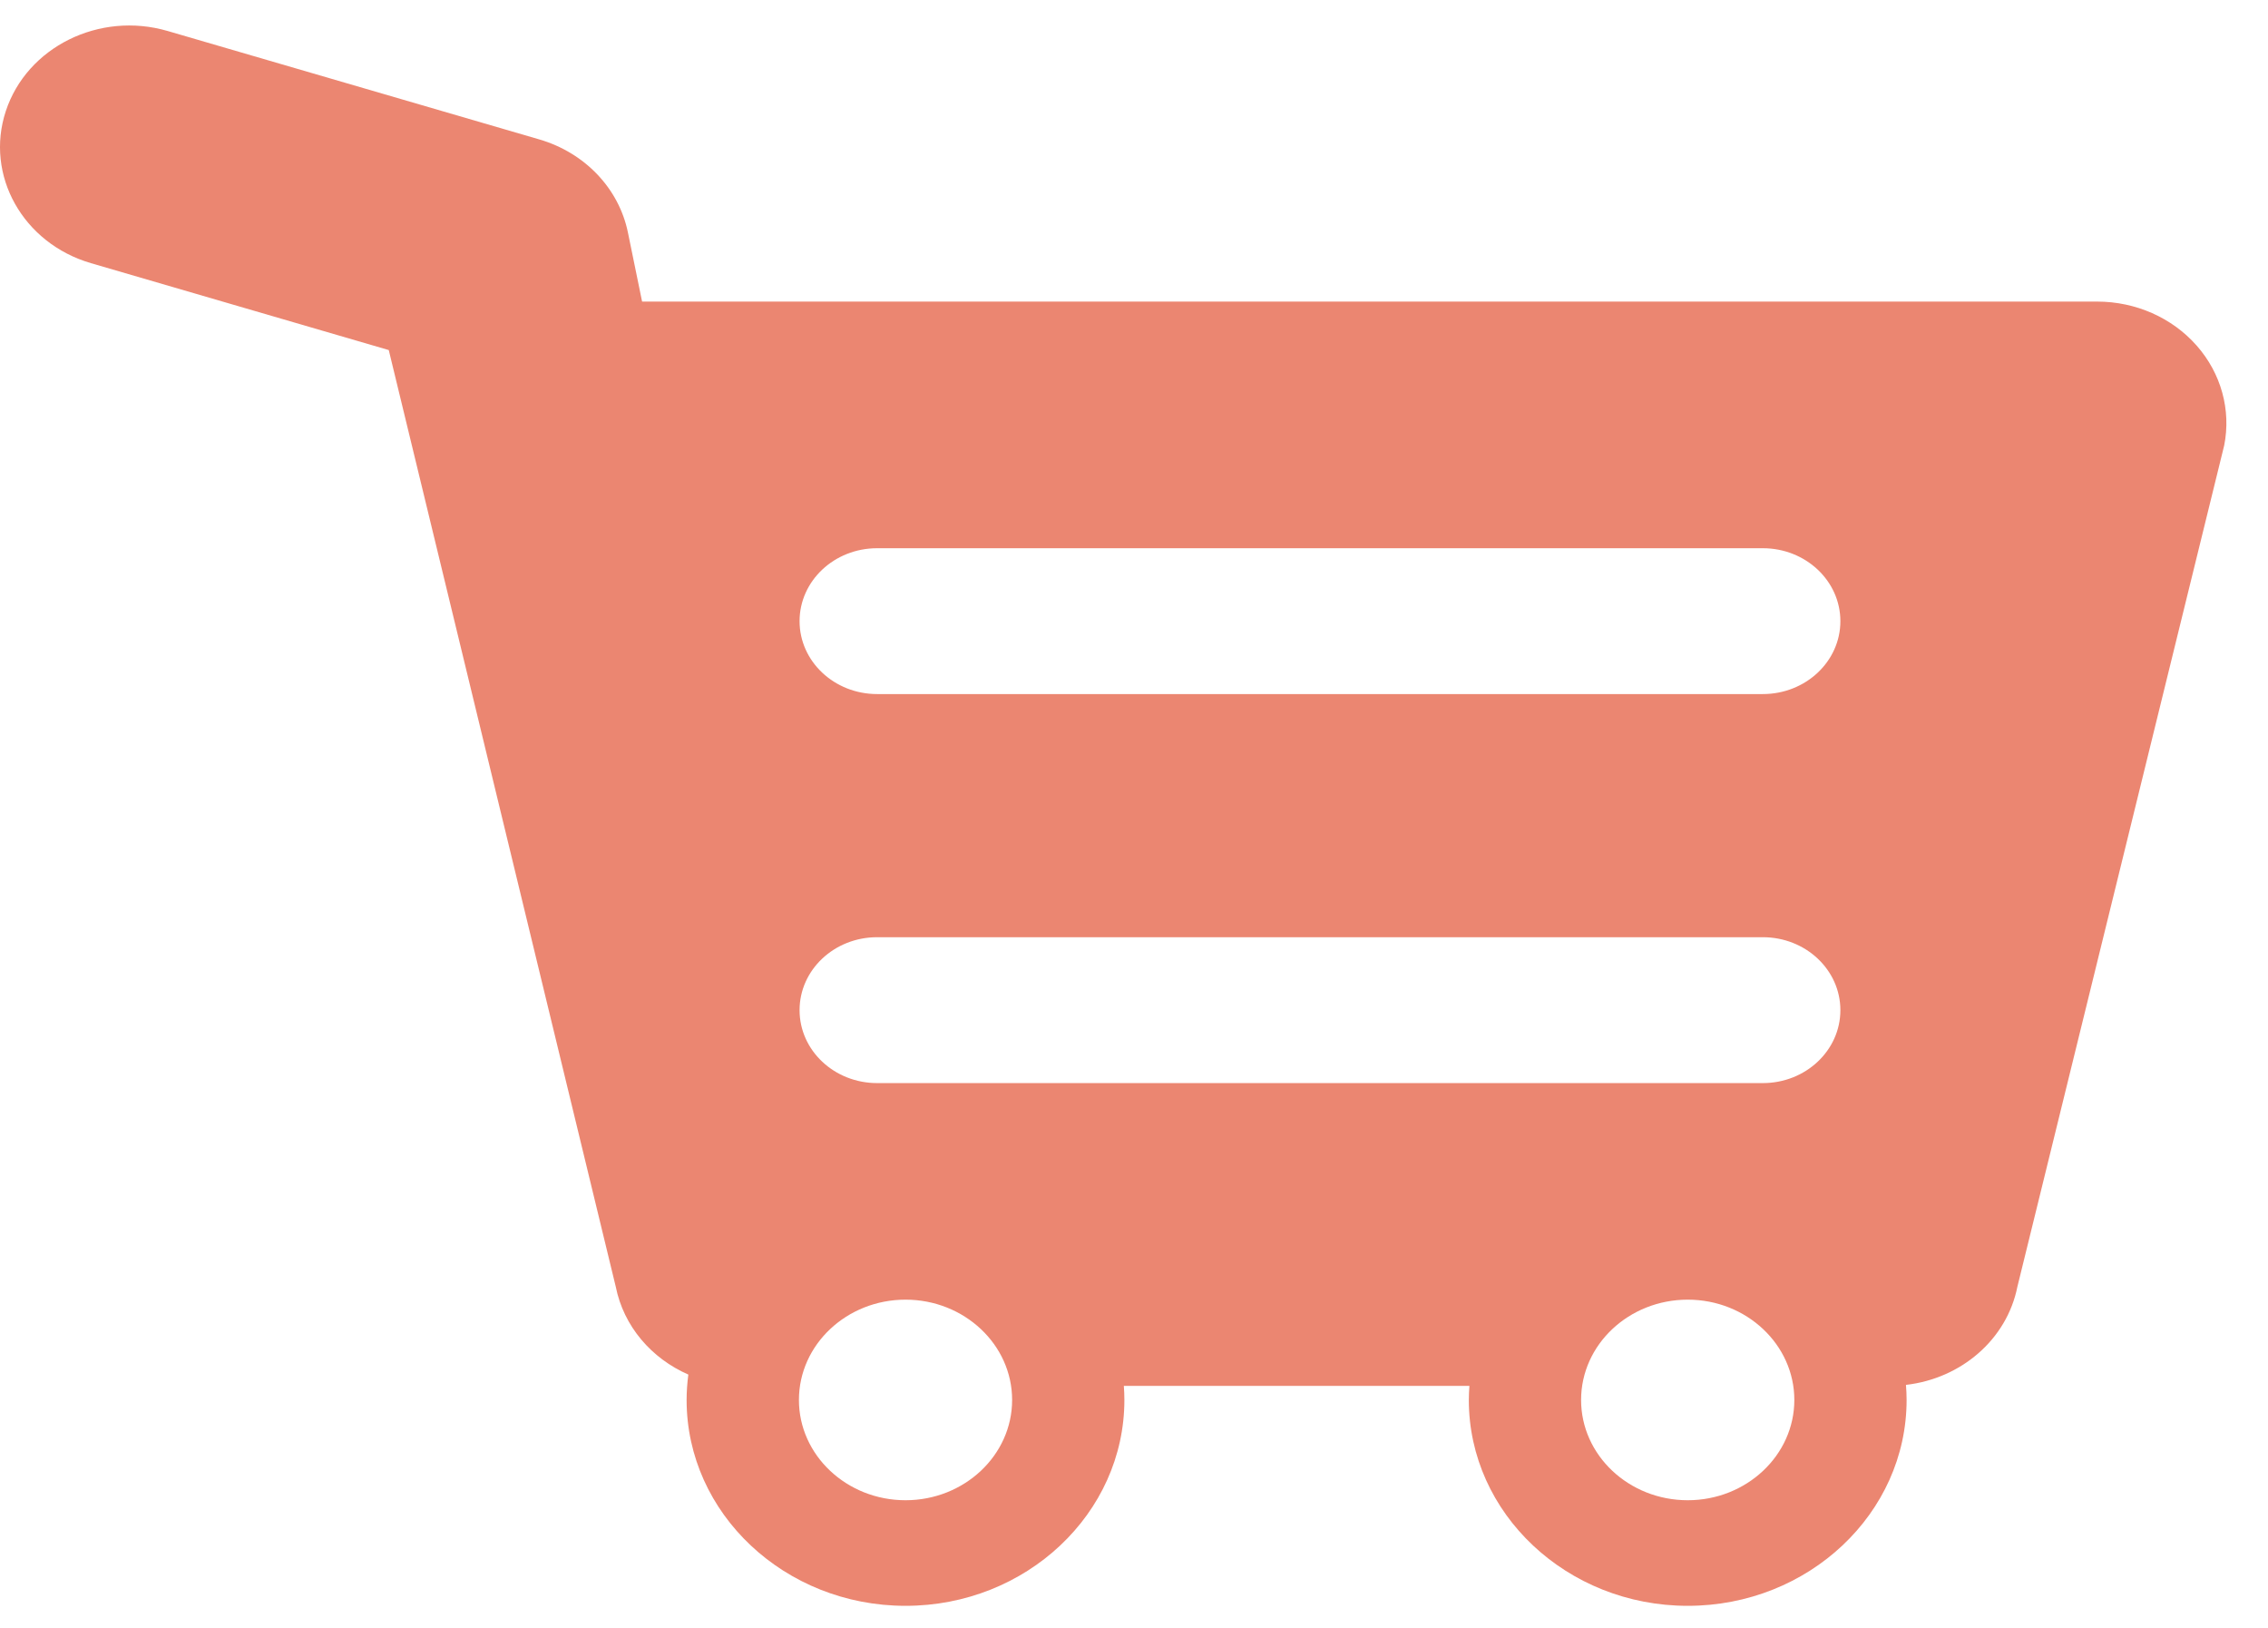
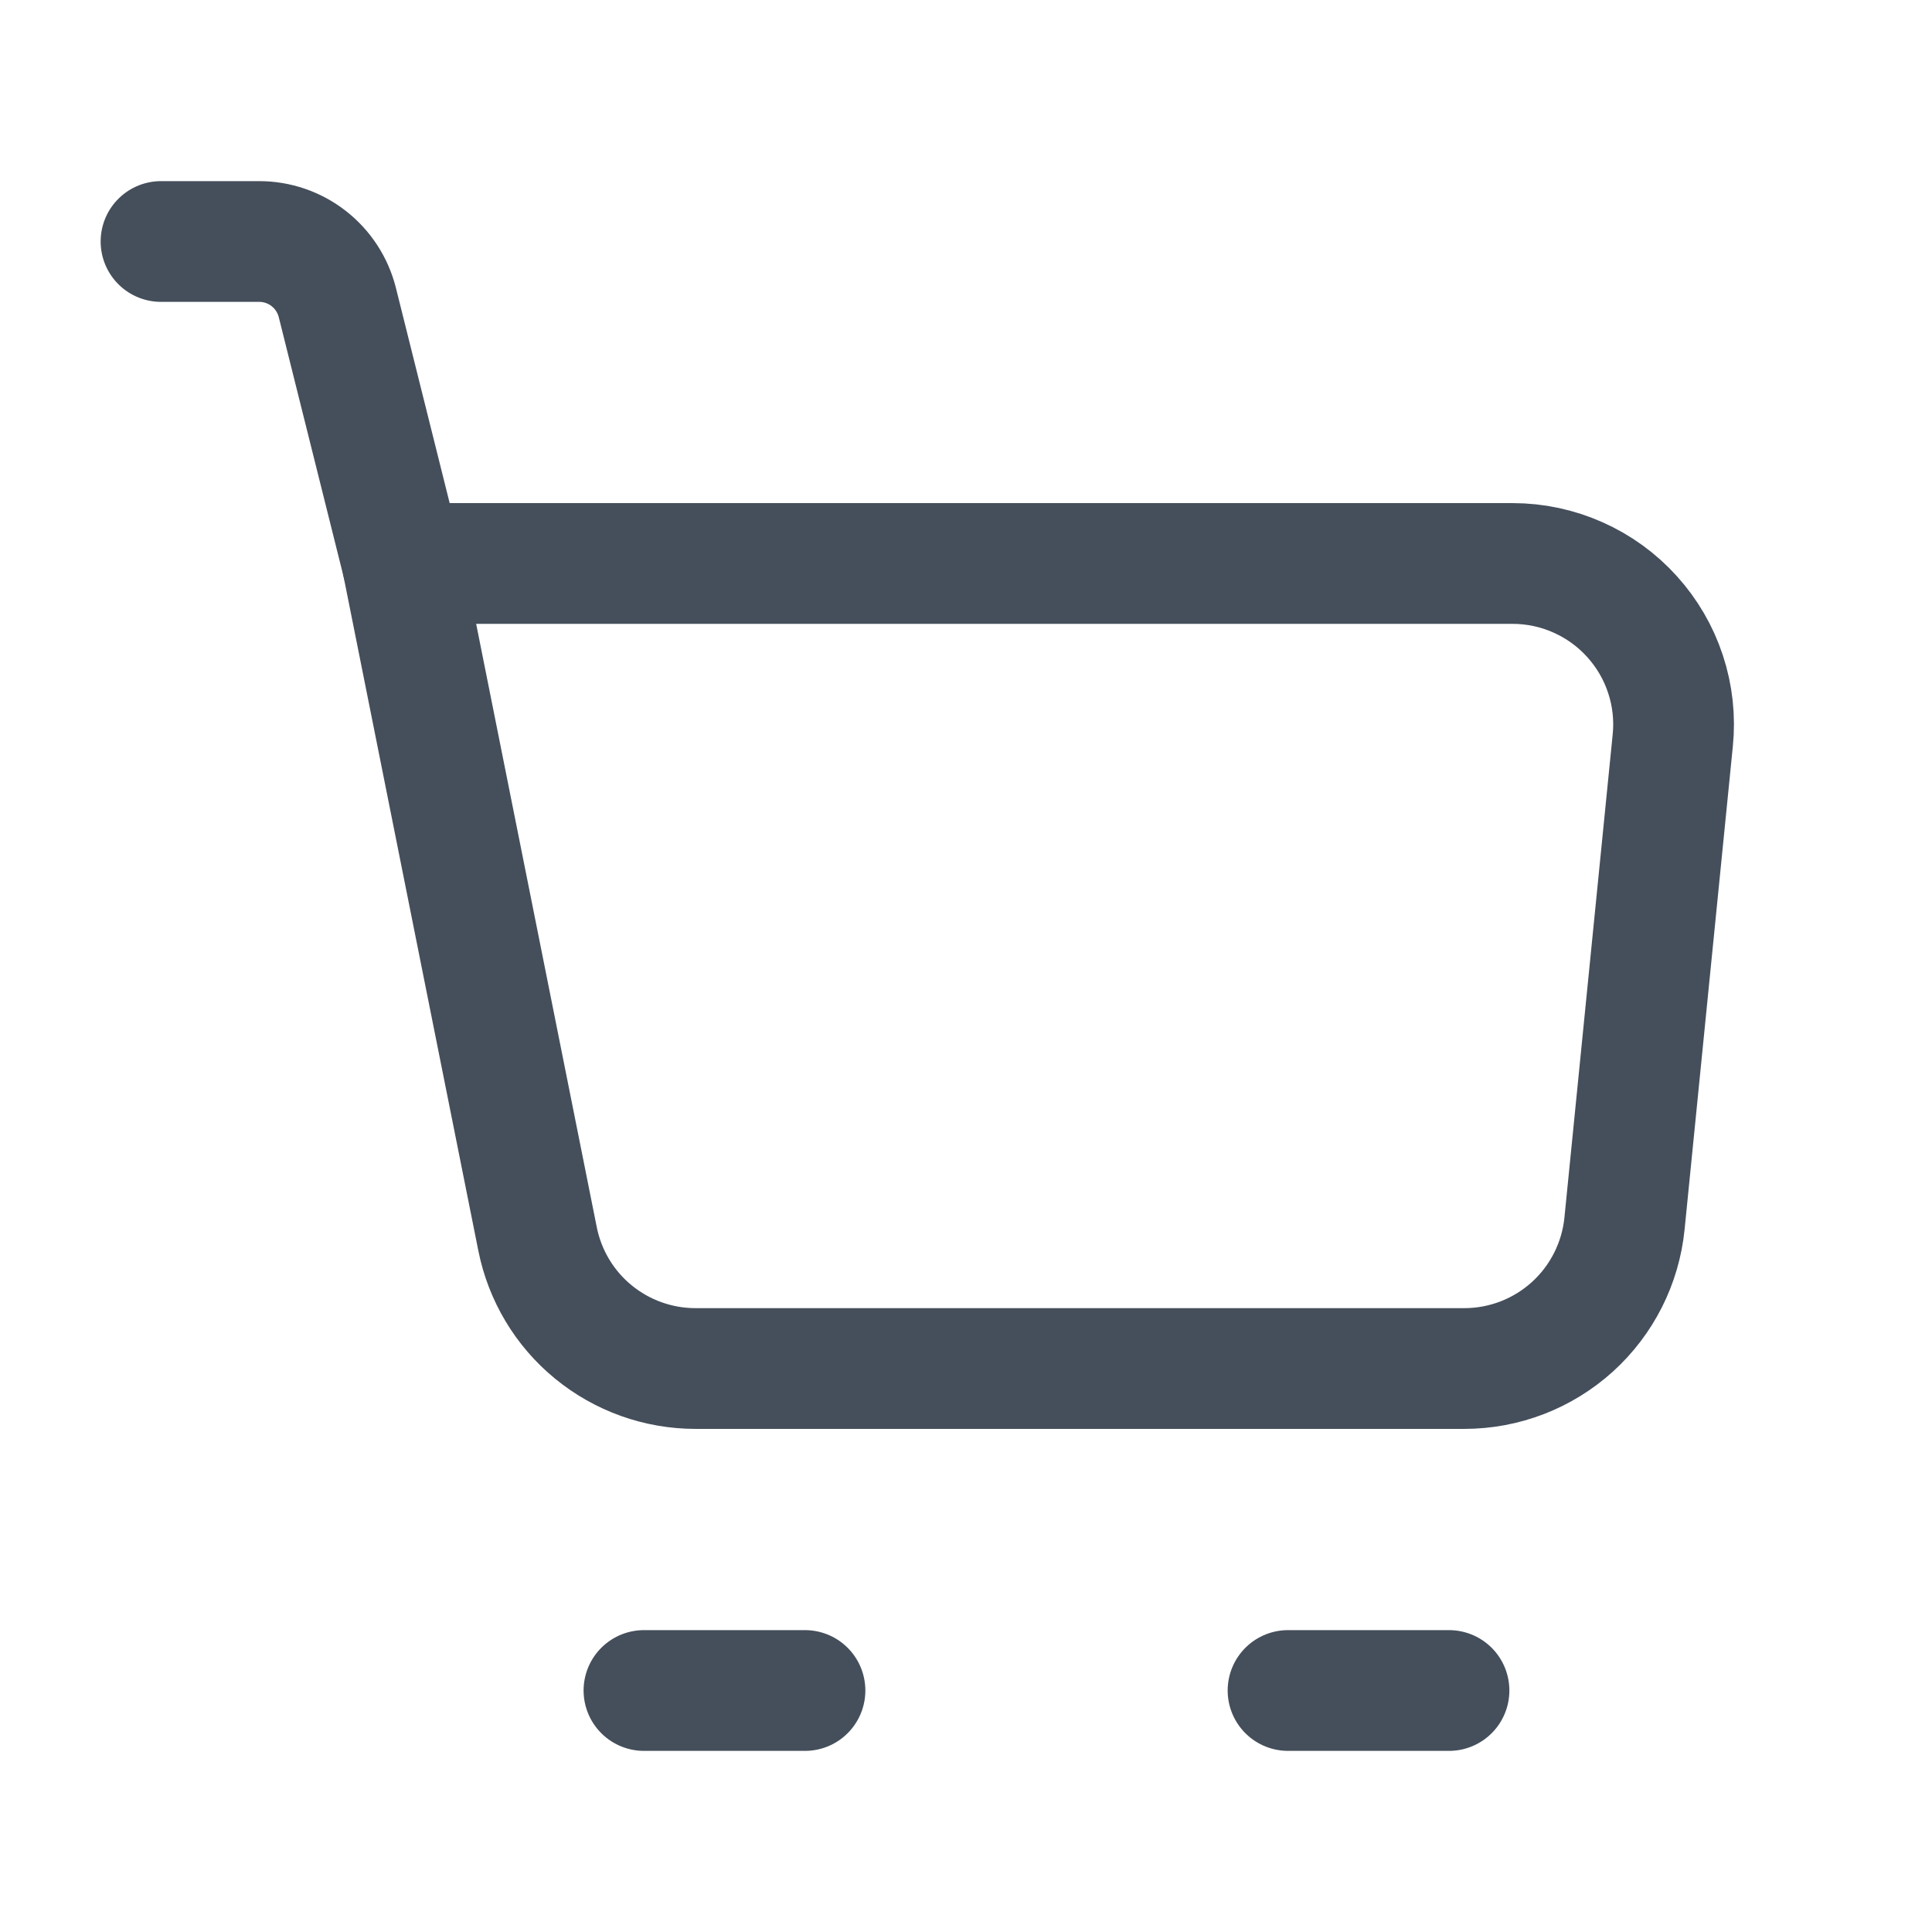
- <svg xmlns="http://www.w3.org/2000/svg" width="46" height="33" viewBox="0 0 46 33" fill="none">
-   <path d="M44.552 7.006C44.054 6.441 43.315 6.115 42.535 6.115H13.023L12.736 4.716C12.554 3.822 11.863 3.097 10.939 2.827L3.399 0.628C2.016 0.225 0.547 0.952 0.118 2.252C-0.31 3.552 0.463 4.933 1.845 5.336L7.885 7.098L12.489 26.09C12.649 26.893 13.213 27.544 13.961 27.871C13.939 28.04 13.926 28.211 13.926 28.386C13.926 30.688 15.918 32.56 18.366 32.56C20.814 32.56 22.805 30.688 22.805 28.386C22.805 28.29 22.801 28.195 22.794 28.1H29.803C29.796 28.195 29.791 28.29 29.791 28.386C29.791 30.688 31.783 32.56 34.231 32.56C36.679 32.56 38.67 30.688 38.67 28.386C38.67 28.283 38.665 28.181 38.657 28.08C39.779 27.952 40.704 27.157 40.917 26.09L45.111 9.034C45.255 8.314 45.05 7.57 44.552 7.006ZM18.366 30.419C17.174 30.419 16.204 29.507 16.204 28.386C16.204 27.264 17.174 26.352 18.366 26.352C19.558 26.352 20.528 27.264 20.528 28.386C20.528 29.507 19.558 30.419 18.366 30.419ZM34.231 30.419C33.038 30.419 32.068 29.507 32.068 28.386C32.068 27.264 33.038 26.352 34.231 26.352C35.423 26.352 36.393 27.264 36.393 28.386C36.393 29.507 35.423 30.419 34.231 30.419ZM35.754 21.961H17.79C16.921 21.961 16.217 21.299 16.217 20.482C16.217 19.665 16.921 19.003 17.79 19.003H35.754C36.623 19.003 37.327 19.665 37.327 20.482C37.327 21.299 36.623 21.961 35.754 21.961ZM35.754 14.073H17.79C16.921 14.073 16.217 13.411 16.217 12.595C16.217 11.778 16.921 11.116 17.79 11.116H35.754C36.623 11.116 37.327 11.778 37.327 12.595C37.327 13.411 36.623 14.073 35.754 14.073Z" fill="#EB8671" />
+ <svg xmlns="http://www.w3.org/2000/svg" width="32" height="32" viewBox="0 0 32 32" fill="none">
+   <path d="M6.667 9.333H25.053C25.426 9.333 25.794 9.411 26.135 9.563C26.475 9.714 26.78 9.934 27.03 10.211C27.28 10.487 27.47 10.812 27.586 11.166C27.703 11.52 27.744 11.895 27.706 12.265L26.907 20.265C26.841 20.923 26.533 21.533 26.043 21.977C25.552 22.421 24.915 22.667 24.253 22.667H11.52C10.903 22.667 10.305 22.453 9.828 22.062C9.351 21.672 9.025 21.127 8.904 20.523L6.667 9.333Z" stroke="#454F5B" stroke-width="2" stroke-linecap="round" stroke-linejoin="round" />
+   <path d="M6.667 9.333L5.587 5.009C5.514 4.721 5.348 4.465 5.113 4.282C4.879 4.099 4.59 4 4.293 4H2.667" stroke="#454F5B" stroke-width="2" stroke-linecap="round" stroke-linejoin="round" />
+   <path d="M10.666 28H13.333" stroke="#454F5B" stroke-width="2" stroke-linecap="round" stroke-linejoin="round" />
+   <path d="M21.334 28H24" stroke="#454F5B" stroke-width="2" stroke-linecap="round" stroke-linejoin="round" />
</svg>
